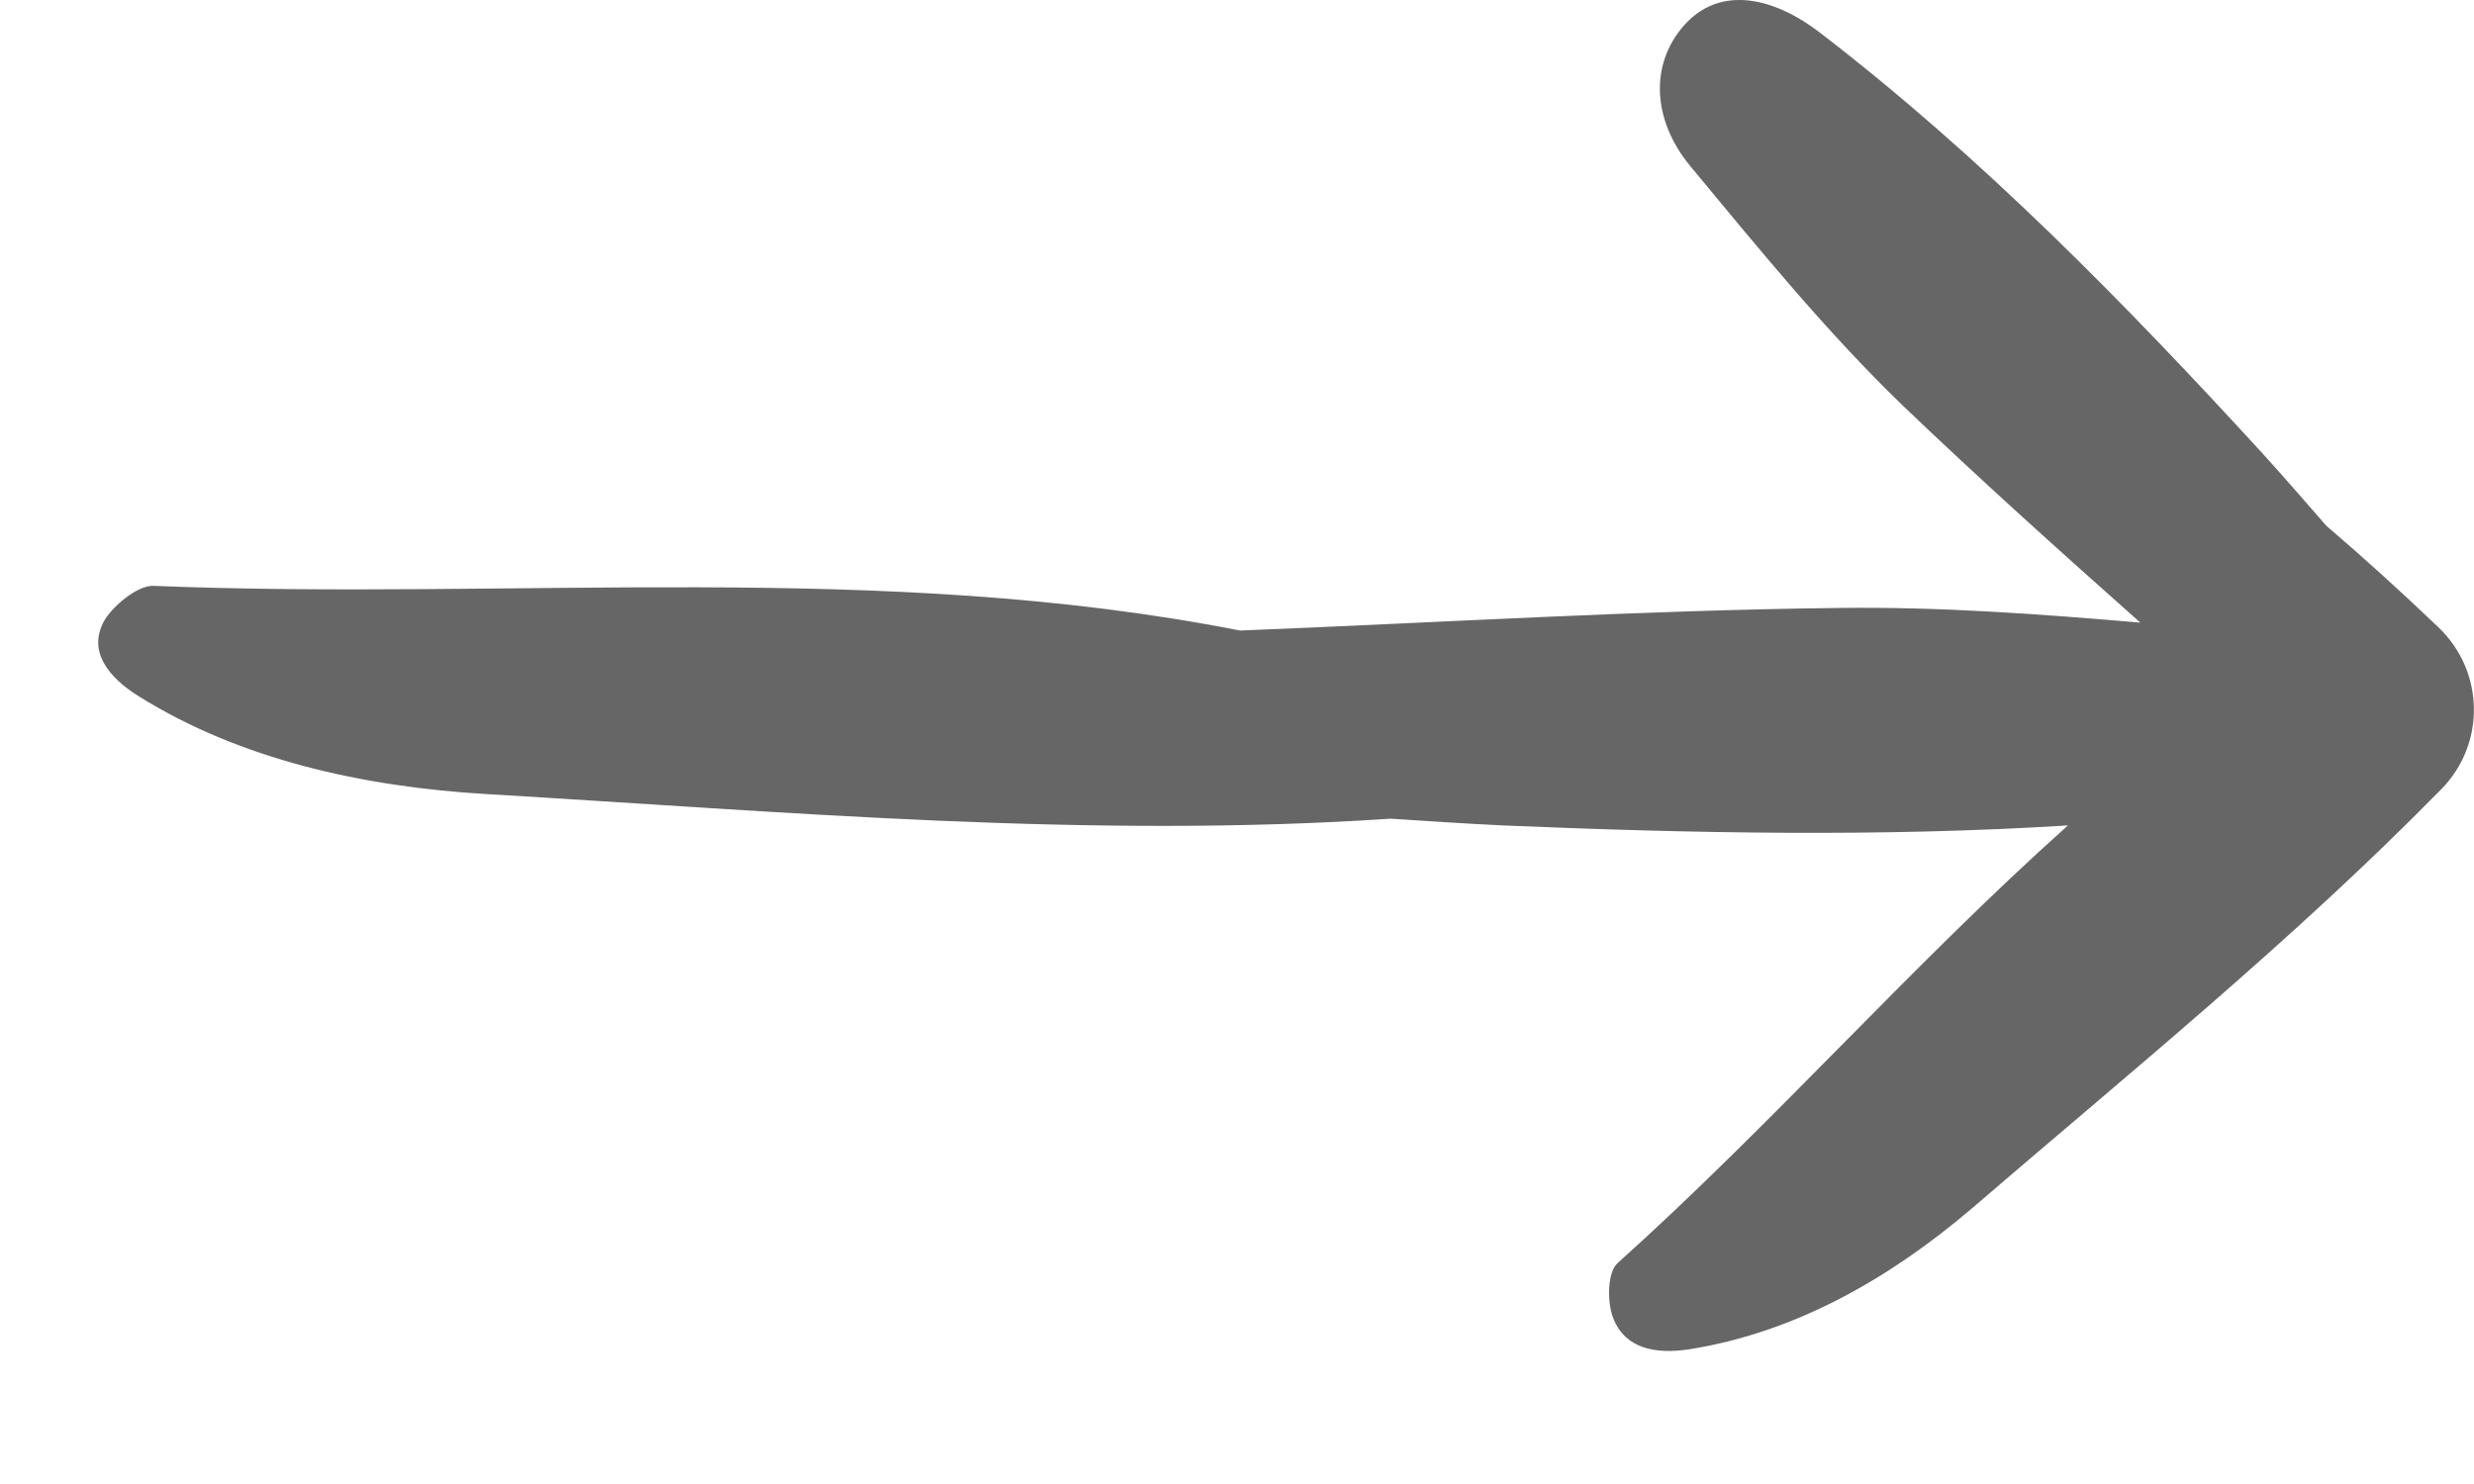
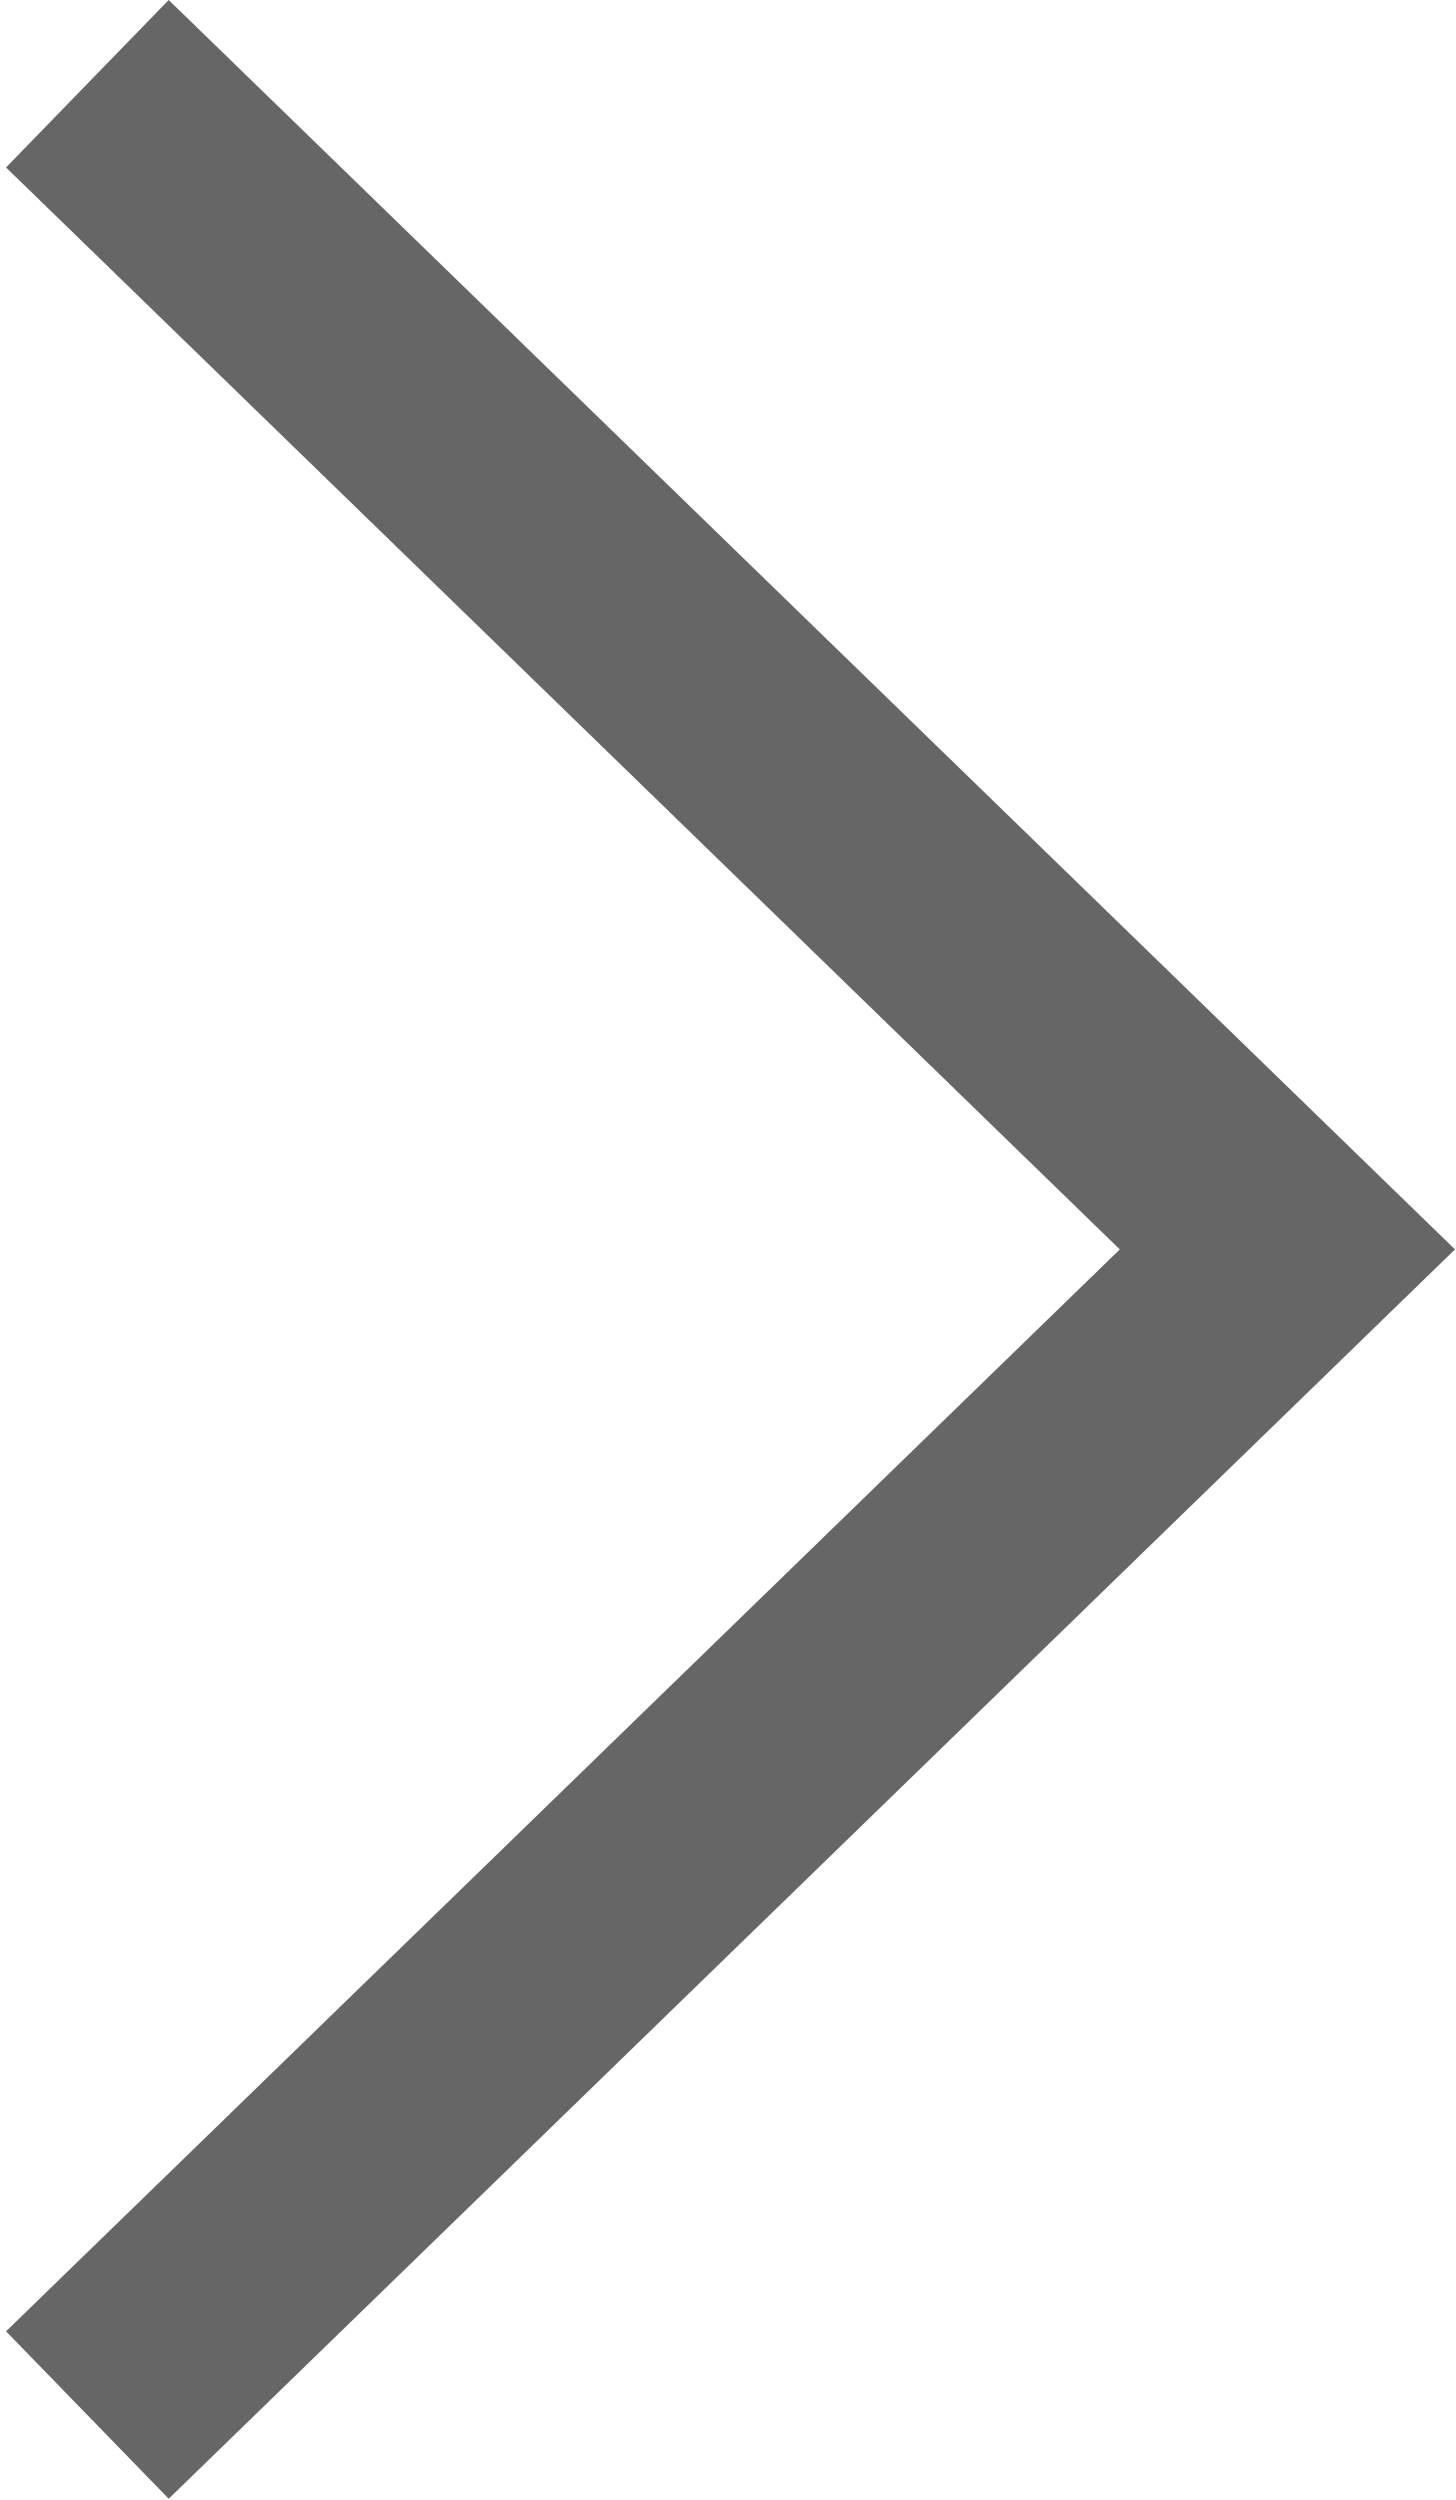
- <svg xmlns="http://www.w3.org/2000/svg" width="15" height="9" viewBox="0 0 15 9" fill="none">
-   <path d="M0.84 4.222C1.453 4.605 2.198 4.772 2.953 4.816C4.777 4.924 6.601 5.088 8.432 4.965C8.657 4.98 8.887 4.995 9.112 5.006C10.255 5.054 11.398 5.077 12.538 5.006C11.594 5.85 10.752 6.812 9.808 7.66C9.744 7.715 9.744 7.901 9.781 7.994C9.853 8.18 10.037 8.213 10.236 8.184C10.883 8.083 11.458 7.753 11.955 7.329C12.914 6.504 13.899 5.705 14.786 4.802L14.801 4.787C15.072 4.512 15.064 4.073 14.786 3.806C14.564 3.594 14.339 3.389 14.105 3.189C13.978 3.044 13.85 2.895 13.718 2.75C12.883 1.839 12.019 0.955 11.037 0.2C10.759 -0.015 10.428 -0.097 10.206 0.159C10.003 0.394 10.018 0.728 10.248 1.007C10.661 1.505 11.071 2.01 11.537 2.46C12.007 2.91 12.492 3.345 12.977 3.776C12.368 3.724 11.759 3.679 11.15 3.687C9.939 3.701 8.729 3.776 7.518 3.824C5.348 3.397 3.126 3.642 0.93 3.553C0.833 3.549 0.679 3.679 0.63 3.768C0.532 3.95 0.656 4.107 0.84 4.222Z" fill="#666666" />
+ <svg xmlns="http://www.w3.org/2000/svg" width="216" height="371" viewBox="0 0 216 371" fill="none">
+   <path d="M0.895 345.966L25.034 370.814L215.92 185.413L25.034 -3.05176e-05L0.895 24.853L166.177 185.413L0.895 345.966Z" fill="#666" />
</svg>
